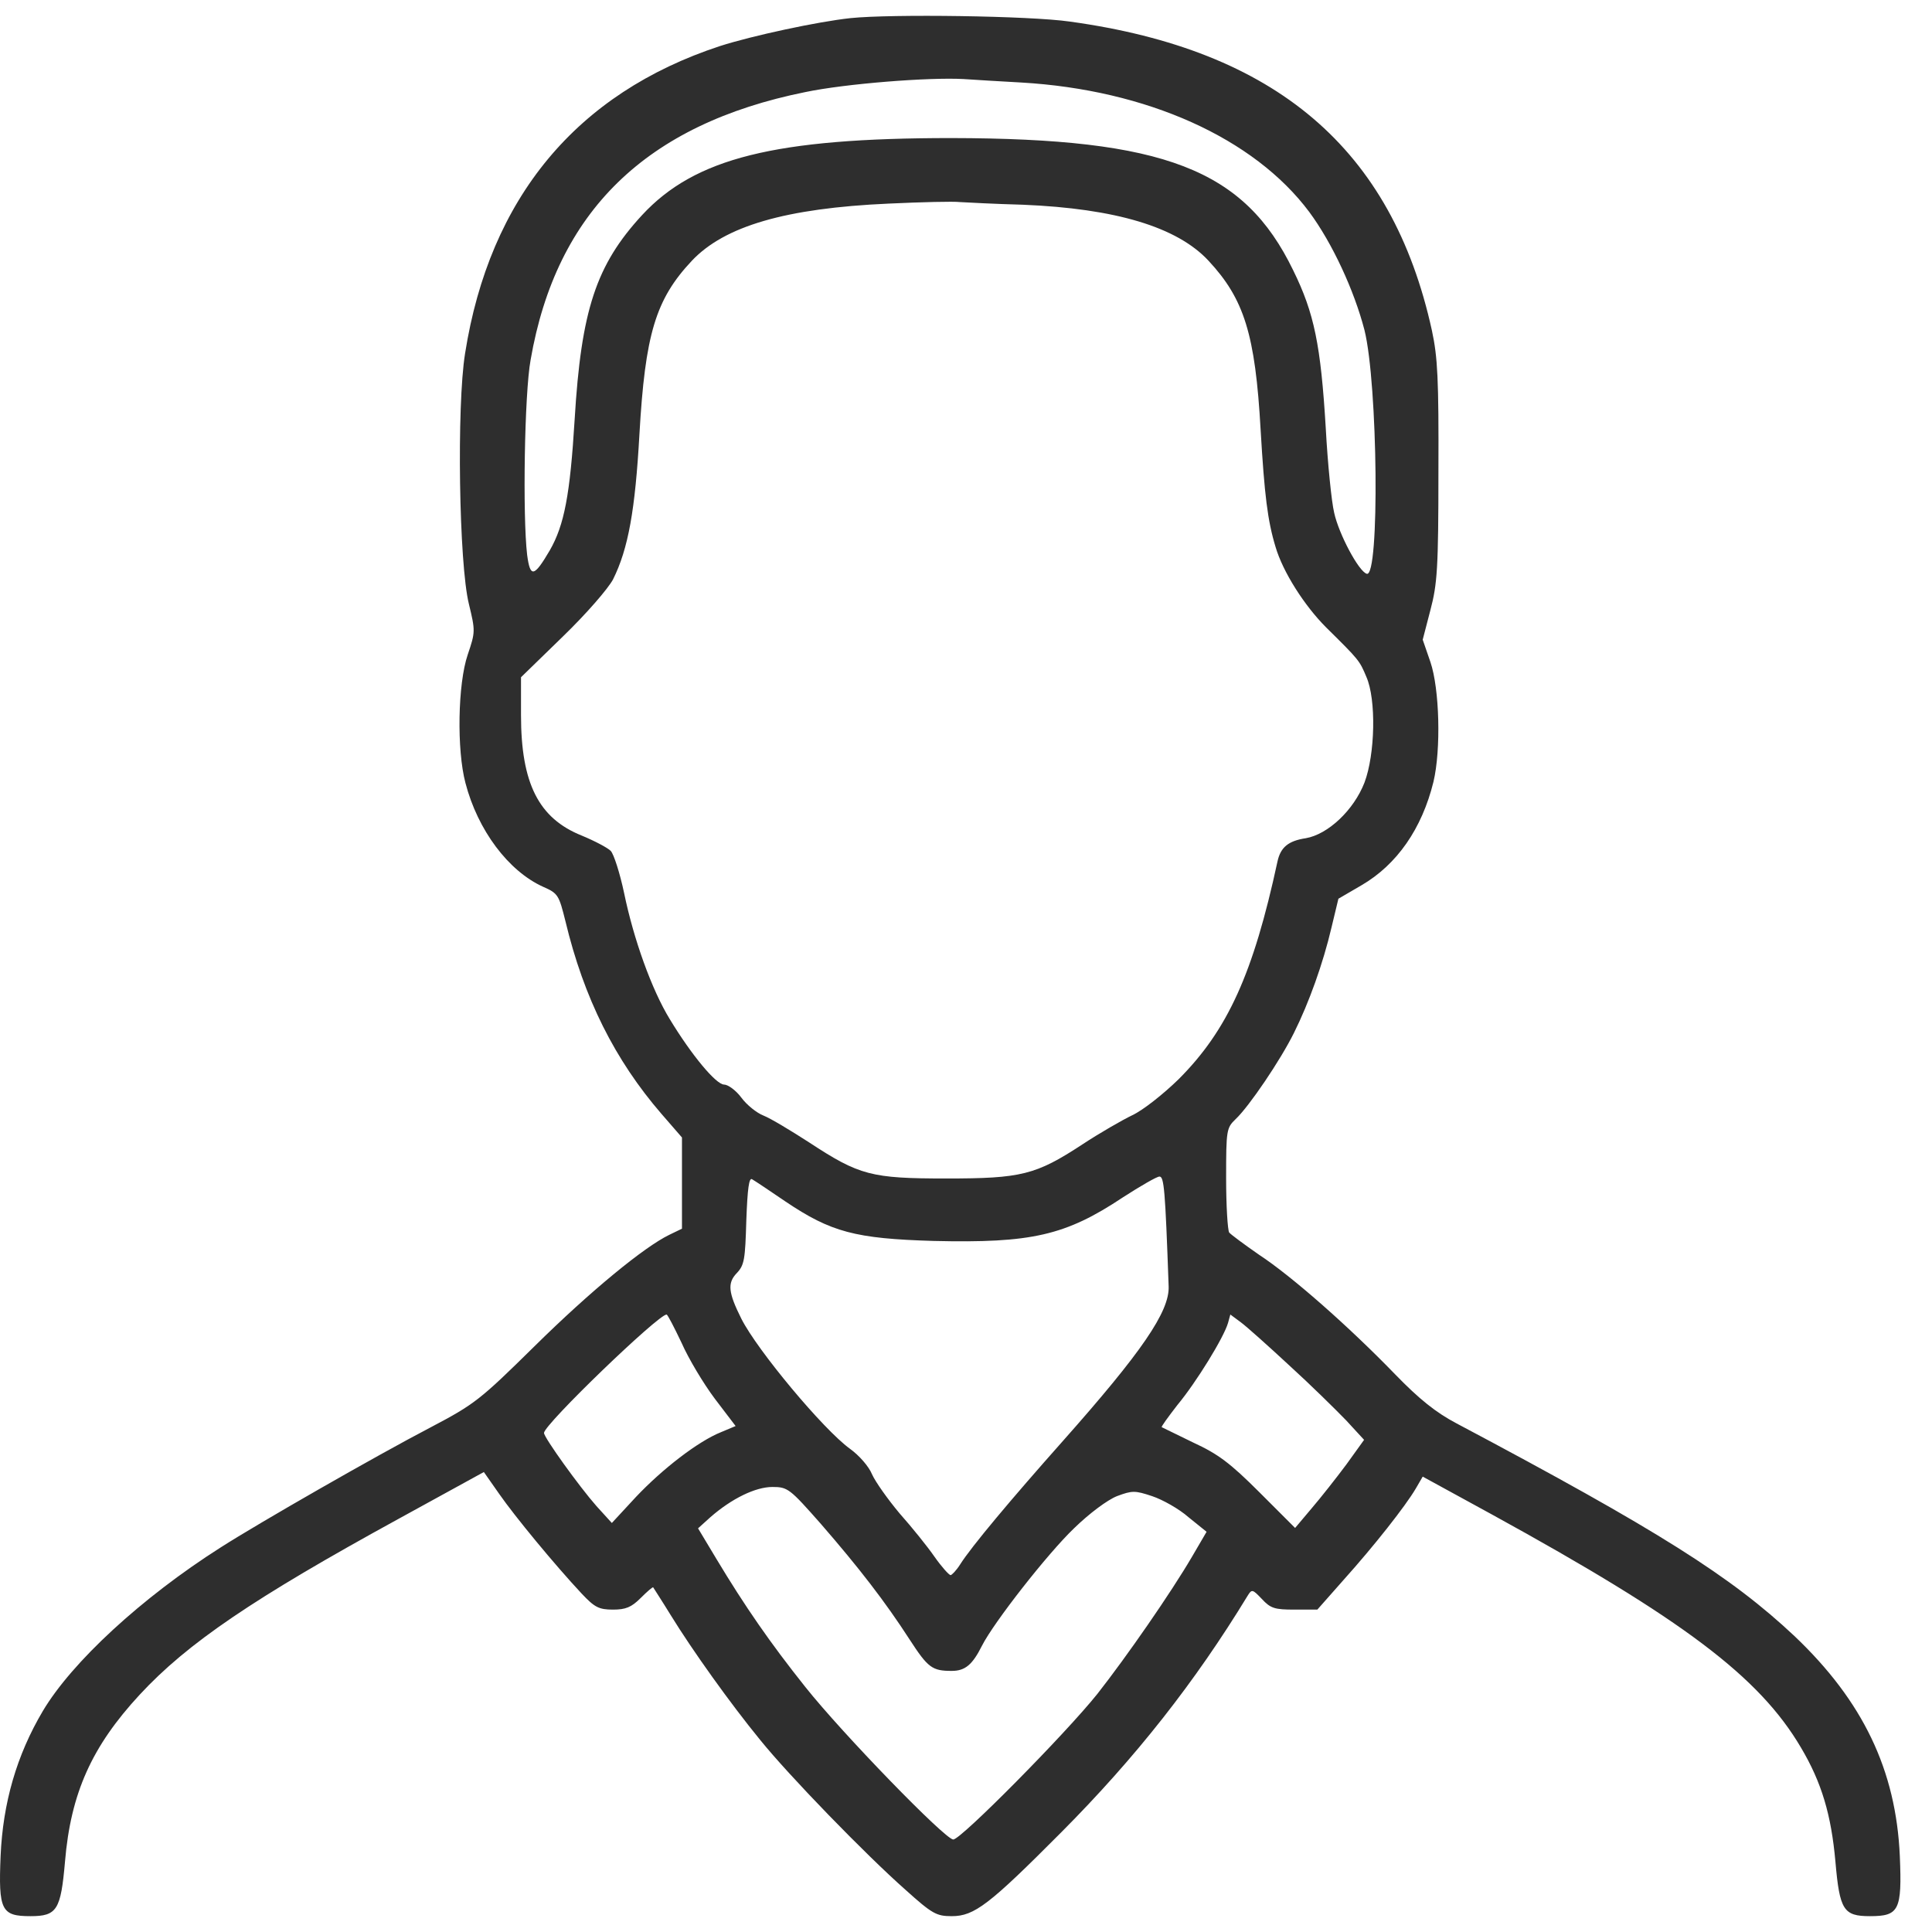
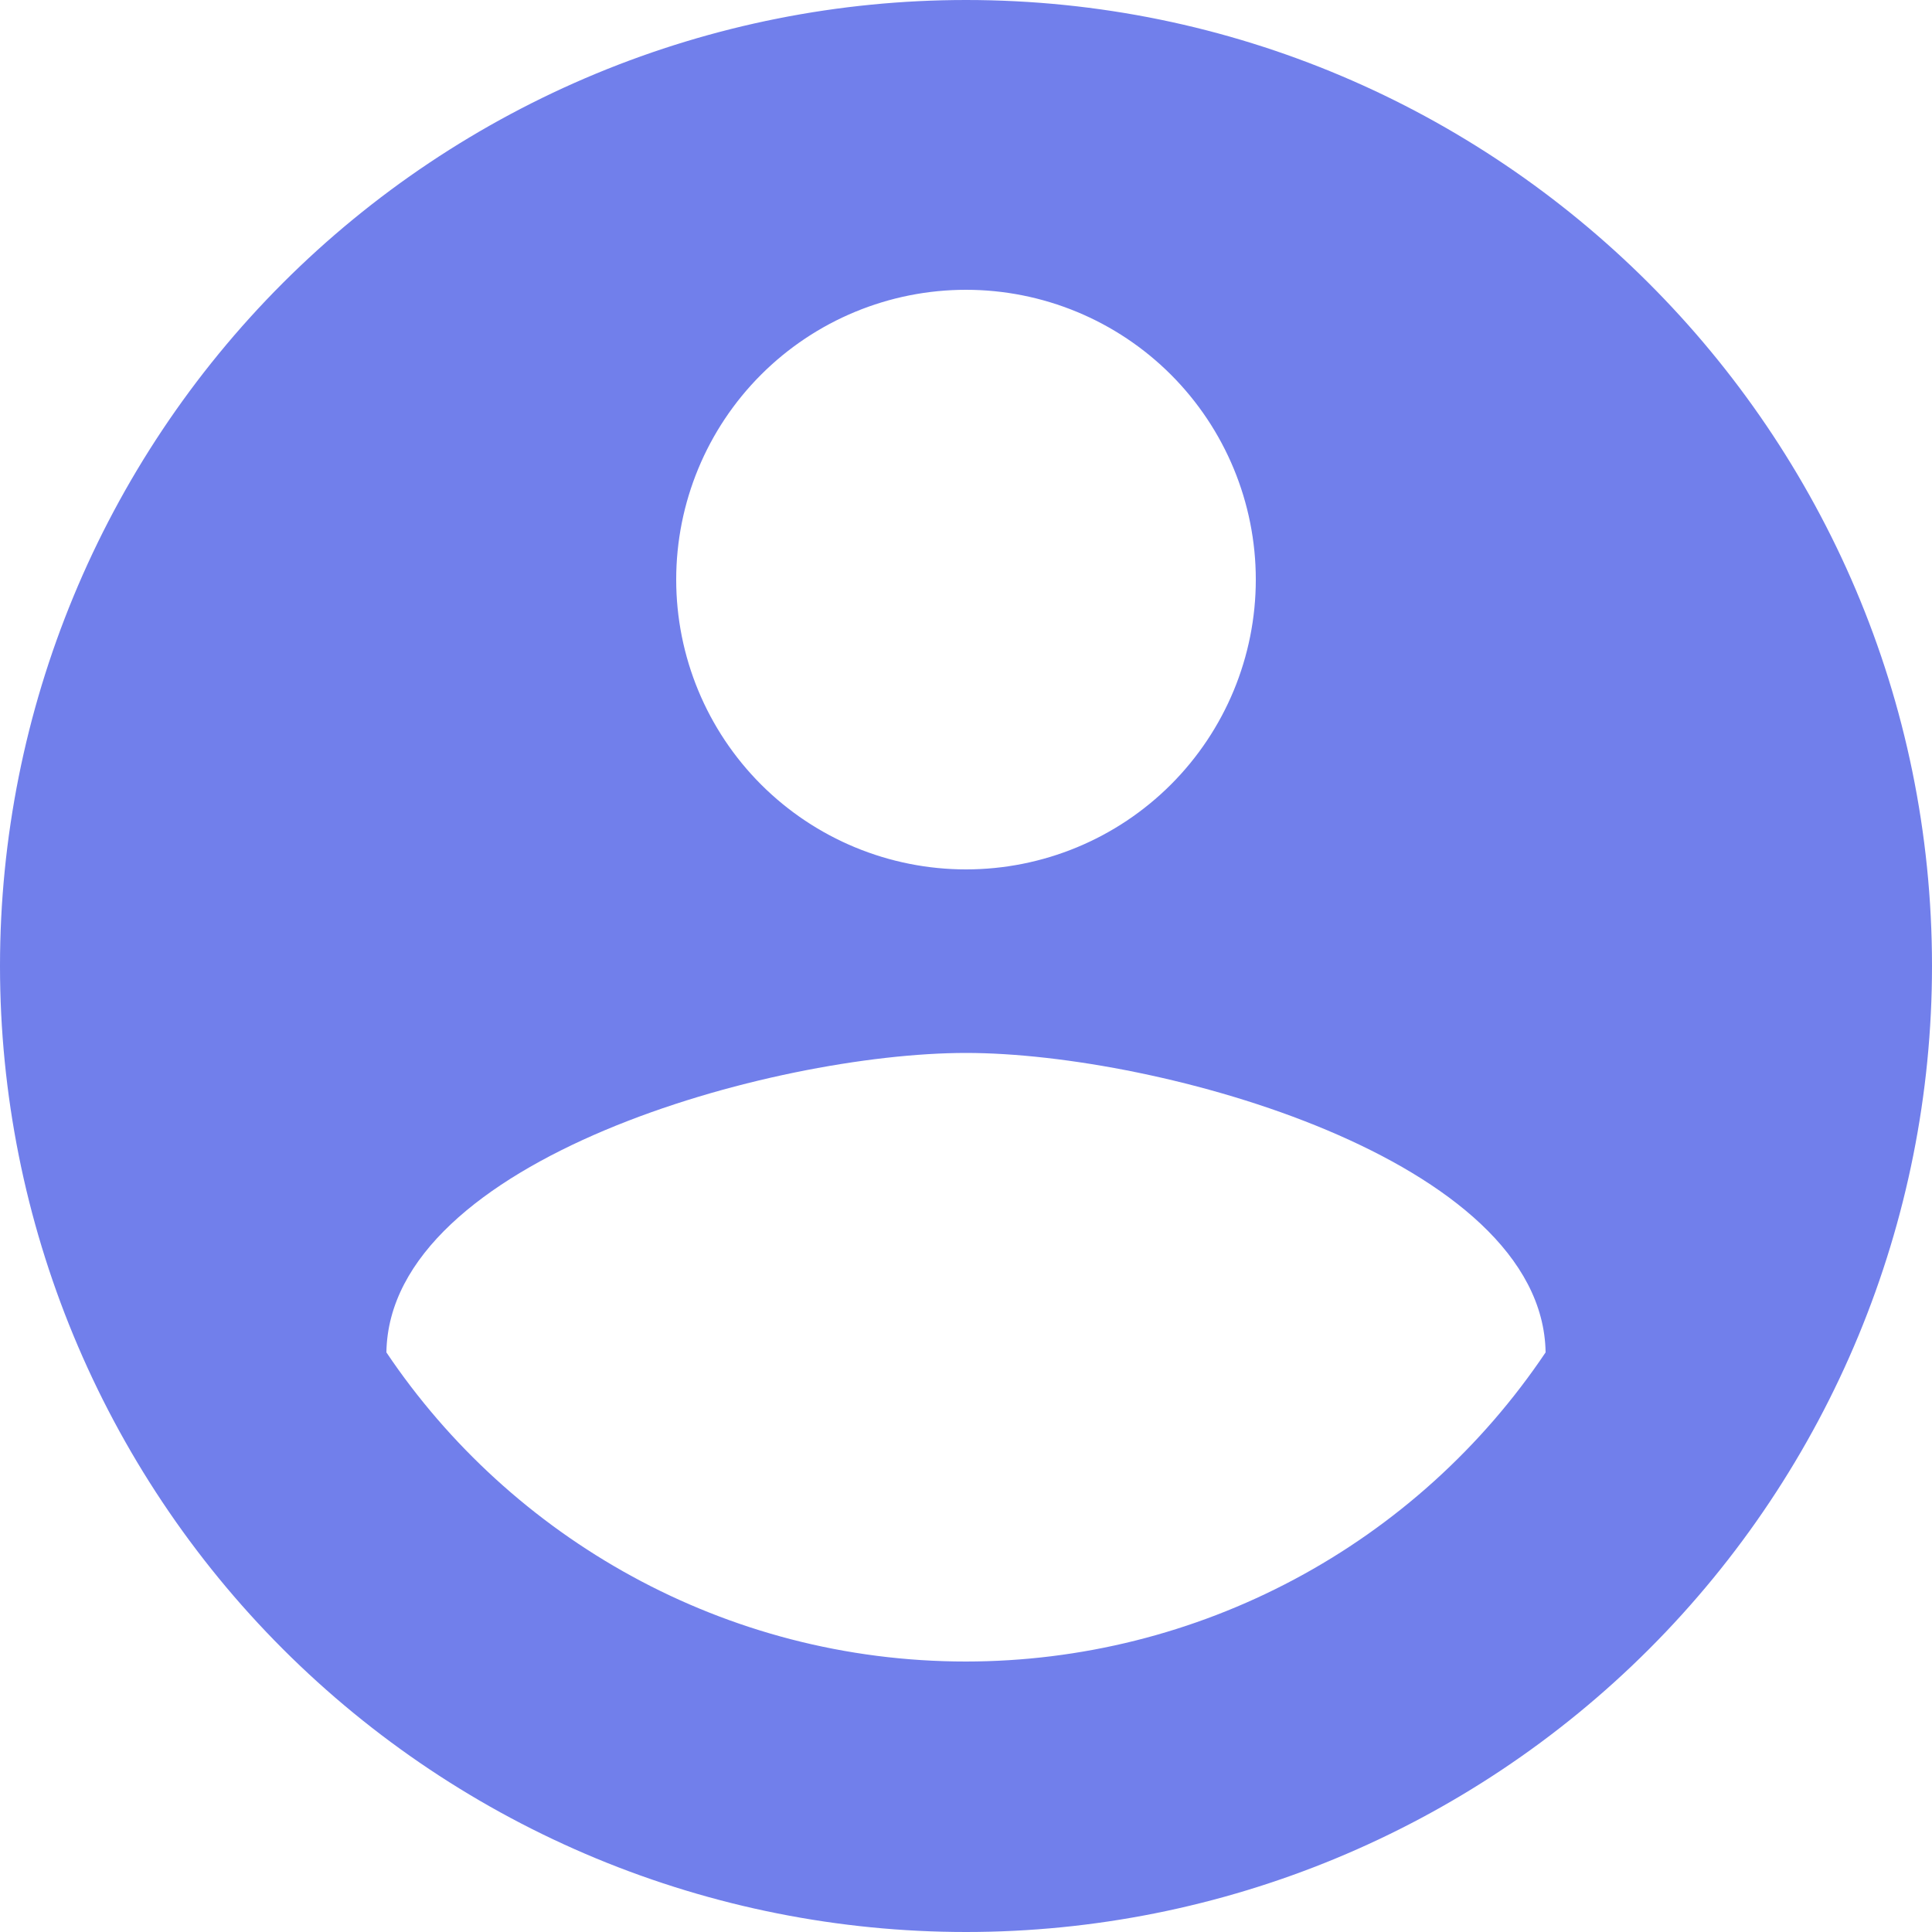
- <svg xmlns="http://www.w3.org/2000/svg" width="61" height="61" viewBox="0 0 61 61" fill="none">
-   <path d="M26.855 0.572C25.827 0.681 23.746 1.128 22.73 1.455C18.204 2.943 15.458 6.247 14.684 11.159C14.417 12.816 14.49 17.801 14.805 19.072C15.01 19.919 15.01 19.955 14.768 20.669C14.454 21.588 14.417 23.67 14.696 24.722C15.083 26.21 16.051 27.505 17.152 28.001C17.624 28.207 17.648 28.267 17.854 29.09C18.434 31.51 19.414 33.47 20.891 35.176L21.532 35.914V37.354V38.794L21.133 38.987C20.334 39.374 18.64 40.766 16.874 42.508C15.155 44.202 14.986 44.335 13.607 45.061C11.889 45.957 8.174 48.086 6.964 48.86C4.472 50.445 2.27 52.478 1.35 54.027C0.527 55.418 0.092 56.919 0.019 58.6C-0.053 60.319 0.043 60.5 0.963 60.5C1.798 60.5 1.919 60.306 2.052 58.782C2.233 56.616 2.899 55.14 4.411 53.507C5.924 51.873 8.017 50.458 12.566 47.965L15.277 46.477L15.76 47.166C16.256 47.88 17.515 49.405 18.362 50.312C18.773 50.748 18.906 50.821 19.354 50.821C19.753 50.821 19.935 50.748 20.225 50.458C20.431 50.252 20.612 50.095 20.624 50.119C20.637 50.143 20.891 50.53 21.181 51.002C21.858 52.103 23.068 53.797 24 54.934C24.907 56.059 27.327 58.552 28.586 59.665C29.433 60.427 29.566 60.5 30.05 60.5C30.764 60.5 31.235 60.137 33.51 57.85C35.858 55.491 37.733 53.107 39.391 50.385C39.524 50.167 39.548 50.179 39.838 50.482C40.116 50.784 40.249 50.821 40.867 50.821H41.593L42.427 49.877C43.383 48.812 44.375 47.554 44.702 46.997L44.92 46.622L47.11 47.82C53.147 51.135 55.543 52.938 56.862 55.176C57.515 56.277 57.818 57.294 57.951 58.782C58.084 60.306 58.205 60.5 59.04 60.5C59.959 60.5 60.056 60.319 59.984 58.6C59.863 55.89 58.822 53.712 56.656 51.655C54.66 49.78 52.373 48.328 45.985 44.94C45.343 44.602 44.811 44.178 44.049 43.392C42.585 41.879 40.77 40.282 39.753 39.617C39.282 39.29 38.858 38.975 38.81 38.915C38.761 38.842 38.713 38.068 38.713 37.197C38.713 35.672 38.725 35.612 39.015 35.333C39.439 34.934 40.431 33.47 40.855 32.611C41.326 31.667 41.774 30.421 42.04 29.284L42.258 28.376L42.984 27.953C44.109 27.299 44.896 26.162 45.259 24.686C45.501 23.67 45.452 21.746 45.162 20.899L44.92 20.197L45.162 19.265C45.38 18.443 45.416 17.947 45.416 14.885C45.428 11.97 45.392 11.28 45.21 10.433C43.952 4.698 40.286 1.576 33.776 0.681C32.518 0.499 28.138 0.439 26.855 0.572ZM32.24 2.605C36.208 2.834 39.596 4.359 41.339 6.694C42.064 7.674 42.754 9.162 43.081 10.421C43.504 12.115 43.565 18.249 43.153 18.116C42.899 18.043 42.27 16.858 42.125 16.192C42.04 15.841 41.919 14.631 41.859 13.518C41.701 10.893 41.496 9.888 40.83 8.533C39.282 5.339 36.765 4.371 30.038 4.359C24.472 4.359 21.943 4.988 20.273 6.791C18.822 8.364 18.35 9.792 18.144 13.24C17.999 15.623 17.817 16.579 17.358 17.378C16.861 18.225 16.741 18.249 16.644 17.523C16.498 16.289 16.559 12.417 16.753 11.364C17.563 6.682 20.395 3.923 25.428 2.907C26.698 2.641 29.336 2.435 30.425 2.496C30.764 2.52 31.574 2.568 32.24 2.605ZM32.3 6.464C35.228 6.585 37.164 7.166 38.156 8.231C39.282 9.441 39.633 10.554 39.802 13.567C39.923 15.623 40.02 16.434 40.274 17.269C40.504 18.055 41.181 19.12 41.871 19.81C42.911 20.838 42.923 20.85 43.141 21.371C43.456 22.085 43.419 23.815 43.081 24.71C42.742 25.581 41.931 26.343 41.23 26.465C40.673 26.549 40.431 26.755 40.334 27.203C39.572 30.736 38.761 32.526 37.213 34.075C36.729 34.547 36.087 35.055 35.749 35.212C35.422 35.37 34.708 35.781 34.176 36.132C32.7 37.1 32.24 37.209 29.88 37.209C27.509 37.209 27.134 37.112 25.549 36.071C24.968 35.696 24.327 35.309 24.109 35.224C23.891 35.14 23.577 34.886 23.407 34.656C23.238 34.426 22.984 34.244 22.863 34.244C22.609 34.244 21.834 33.313 21.145 32.175C20.576 31.244 20.007 29.659 19.705 28.195C19.572 27.566 19.378 26.961 19.281 26.864C19.184 26.767 18.773 26.549 18.362 26.38C17.007 25.835 16.45 24.734 16.45 22.581V21.383L17.769 20.1C18.531 19.362 19.197 18.588 19.354 18.297C19.838 17.329 20.056 16.095 20.189 13.712C20.37 10.554 20.697 9.453 21.846 8.231C22.875 7.142 24.799 6.573 28.066 6.428C29.094 6.38 30.11 6.355 30.304 6.38C30.509 6.392 31.405 6.44 32.3 6.464ZM24.799 37.935C26.238 38.903 27.001 39.108 29.481 39.181C32.566 39.254 33.643 39.011 35.458 37.802C36.003 37.451 36.523 37.148 36.608 37.148C36.753 37.148 36.789 37.535 36.898 40.609C36.934 41.407 36.039 42.702 33.559 45.497C31.925 47.336 30.667 48.836 30.316 49.393C30.195 49.586 30.05 49.732 30.014 49.732C29.965 49.732 29.735 49.477 29.505 49.151C29.288 48.836 28.791 48.219 28.404 47.784C28.029 47.336 27.642 46.791 27.533 46.549C27.436 46.307 27.134 45.957 26.831 45.739C25.997 45.134 23.915 42.641 23.407 41.637C22.996 40.814 22.959 40.512 23.262 40.197C23.504 39.943 23.528 39.762 23.564 38.528C23.601 37.523 23.649 37.172 23.746 37.233C23.831 37.281 24.303 37.596 24.799 37.935ZM21.52 42.399C21.738 42.895 22.209 43.682 22.572 44.166L23.226 45.025L22.766 45.218C22.04 45.509 20.915 46.38 20.08 47.263L19.318 48.086L18.834 47.554C18.289 46.937 17.176 45.388 17.176 45.243C17.176 44.977 20.794 41.492 21.048 41.504C21.084 41.516 21.29 41.915 21.52 42.399ZM40.709 43.113C41.375 43.718 42.173 44.505 42.5 44.843L43.069 45.461L42.512 46.235C42.197 46.658 41.701 47.288 41.411 47.626L40.891 48.243L39.766 47.118C38.834 46.187 38.459 45.908 37.672 45.545C37.152 45.291 36.704 45.073 36.68 45.061C36.656 45.049 36.886 44.734 37.176 44.359C37.769 43.646 38.64 42.23 38.773 41.77L38.846 41.504L39.173 41.746C39.354 41.879 40.044 42.496 40.709 43.113ZM25.924 48.122C27.122 49.502 27.945 50.566 28.719 51.764C29.3 52.66 29.433 52.756 30.05 52.756C30.473 52.756 30.703 52.563 31.006 51.958C31.381 51.22 33.075 49.054 33.91 48.255C34.393 47.784 34.962 47.36 35.265 47.239C35.749 47.058 35.833 47.058 36.378 47.239C36.704 47.348 37.225 47.638 37.527 47.905L38.096 48.364L37.636 49.151C36.971 50.288 35.579 52.297 34.648 53.482C33.631 54.753 30.34 58.08 30.098 58.08C29.844 58.08 26.601 54.741 25.428 53.265C24.327 51.885 23.516 50.712 22.621 49.223L22.04 48.255L22.427 47.905C23.105 47.312 23.855 46.949 24.387 46.949C24.871 46.949 24.932 46.997 25.924 48.122Z" fill="#2E2E2E" />
+ <svg xmlns="http://www.w3.org/2000/svg" width="57" height="57" viewBox="0 0 57 57" fill="none">
+   <path d="M28.5 49.02C21.375 49.02 15.076 45.372 11.4 39.9C11.486 34.2 22.8 31.065 28.5 31.065C34.2 31.065 45.514 34.2 45.6 39.9C43.716 42.706 41.171 45.005 38.189 46.595C35.207 48.186 31.88 49.018 28.5 49.02ZM28.5 8.55C30.768 8.55 32.942 9.451 34.546 11.054C36.149 12.658 37.05 14.832 37.05 17.1C37.05 19.368 36.149 21.542 34.546 23.146C32.942 24.749 30.768 25.65 28.5 25.65C26.232 25.65 24.058 24.749 22.454 23.146C20.851 21.542 19.95 19.368 19.95 17.1C19.95 14.832 20.851 12.658 22.454 11.054C24.058 9.451 26.232 8.55 28.5 8.55ZM28.5 0C24.757 0 21.051 0.737 17.593 2.169C14.136 3.602 10.994 5.701 8.347 8.347C3.003 13.692 0 20.941 0 28.5C0 36.059 3.003 43.308 8.347 48.653C10.994 51.299 14.136 53.398 17.593 54.831C21.051 56.263 24.757 57 28.5 57C36.059 57 43.308 53.997 48.653 48.653C53.997 43.308 57 36.059 57 28.5C57 12.739 44.175 0 28.5 0Z" fill="#717FEB" />
</svg>
